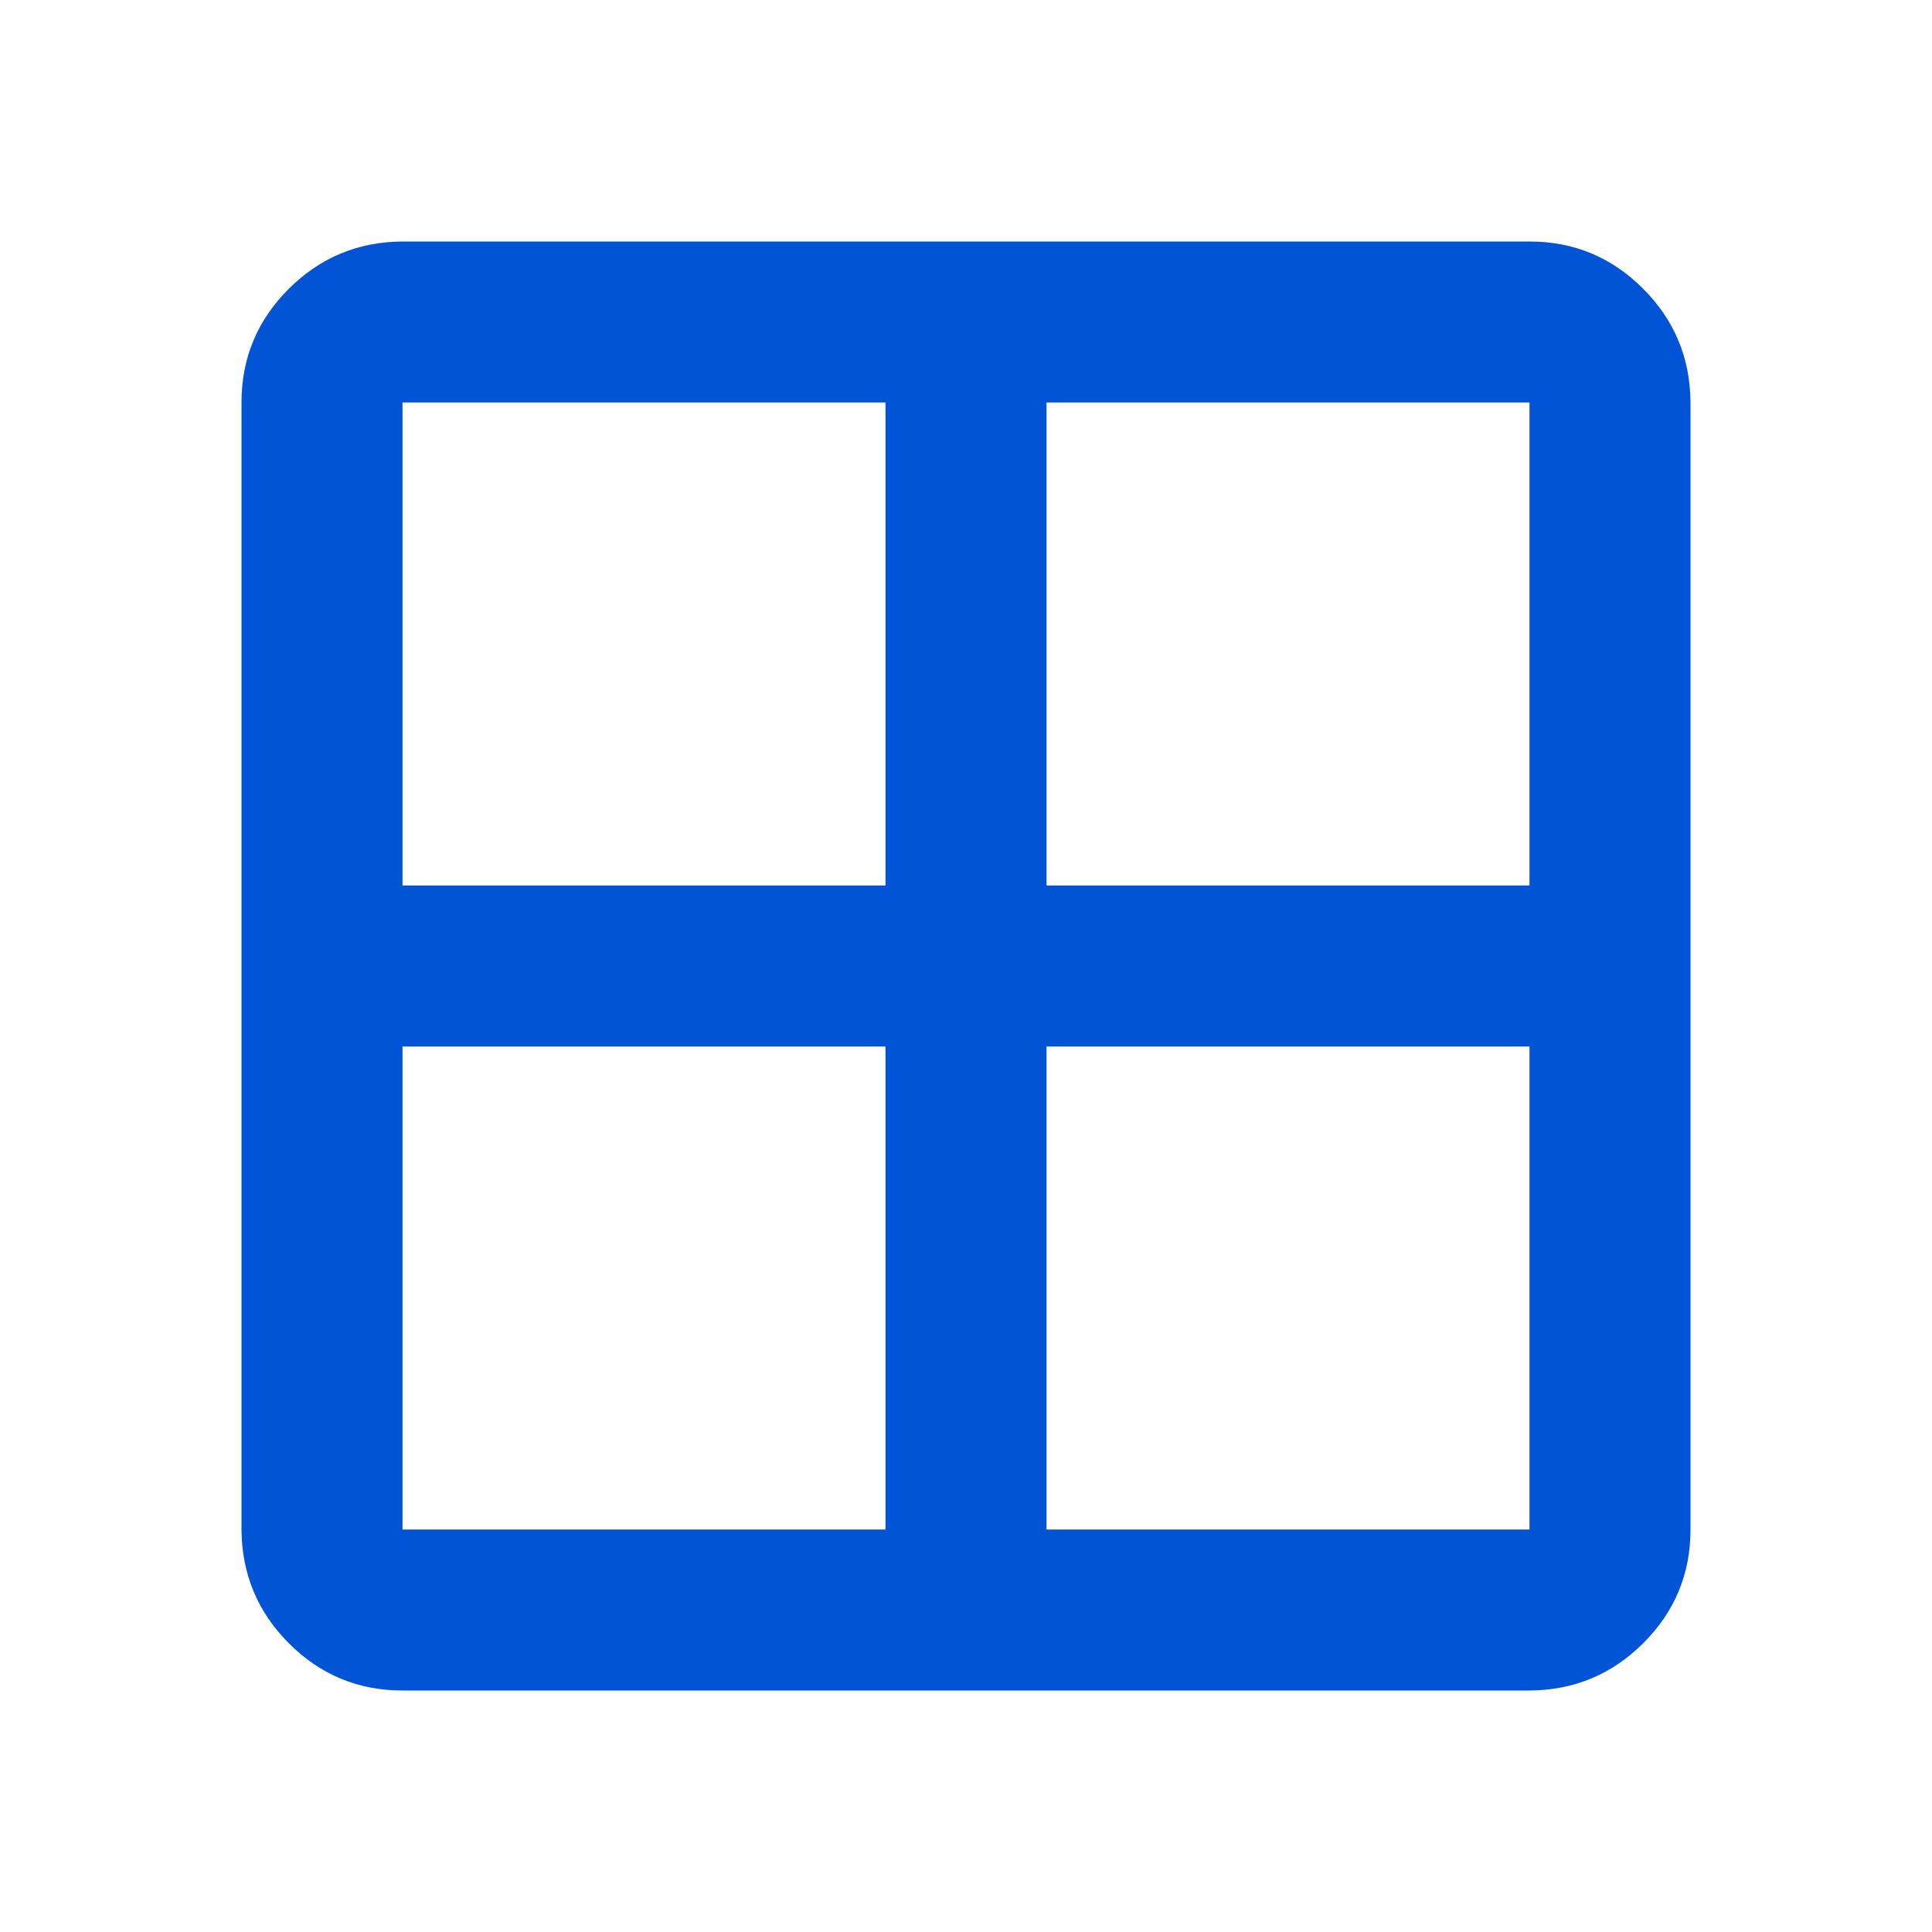
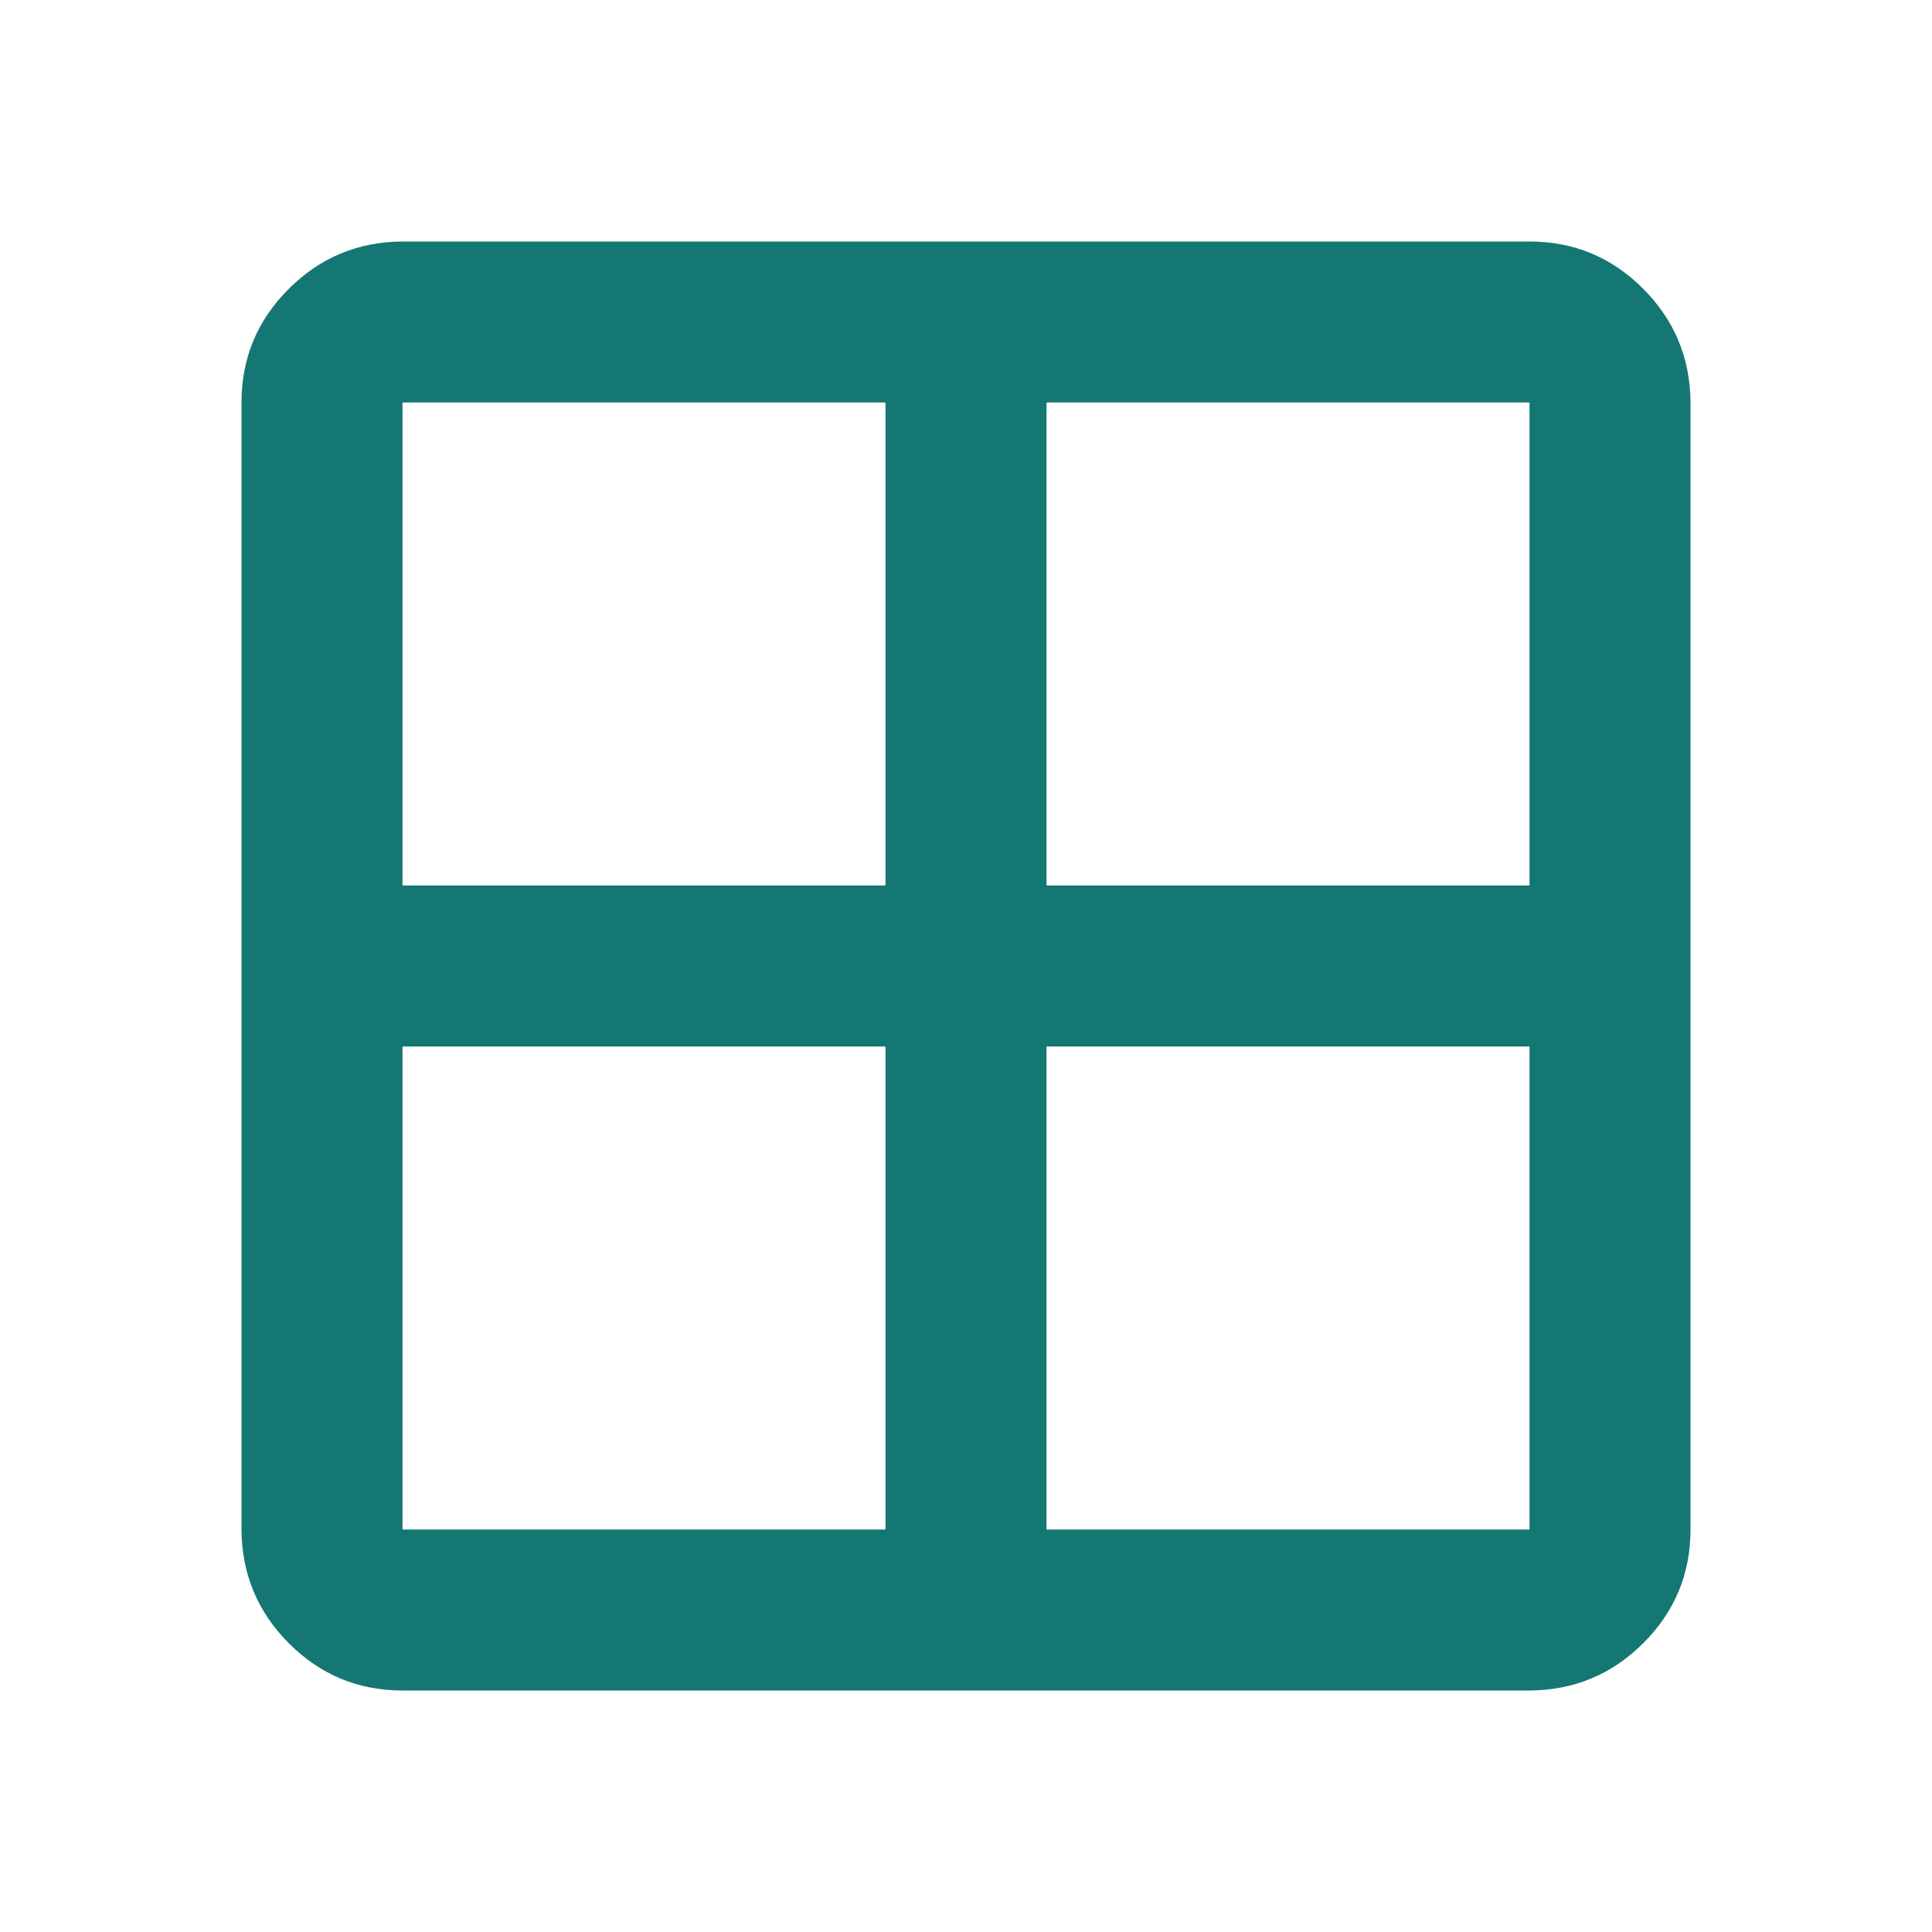
<svg xmlns="http://www.w3.org/2000/svg" viewBox="0 0 48 48">
  <defs>
    <linearGradient id="tone-a" x1="0" y1="0" x2="48" y2="48" gradientUnits="userSpaceOnUse">
-       <stop offset="0" stop-color="#0054D5" />
-       <stop offset="1" stop-color="#0054D5" />
+       <stop offset="0" stop-color="#147774" />
+       <stop offset="1" stop-color="#147774" />
    </linearGradient>
  </defs>
  <path d="M 10,42 q -1.65,0 -2.82,-1.17 T 6,38 l 0,-28 q 0,-1.65 1.17,-2.82 T 10,6 l 28,0 q 1.65,0 2.82,1.17 T 42,10 l 0,28 q 0,1.65 -1.17,2.82 T 38,42 L 10,42 Z m 16,-16 l 0,12 l 12,0 l 0,-12 L 26,26 Z m 0,-4 l 12,0 l 0,-12 L 26,10 l 0,12 Z m -4,0 l 0,-12 L 10,10 l 0,12 l 12,0 Z m 0,4 L 10,26 l 0,12 l 12,0 l 0,-12 Z" fill="url(#tone-a)" />
</svg>
